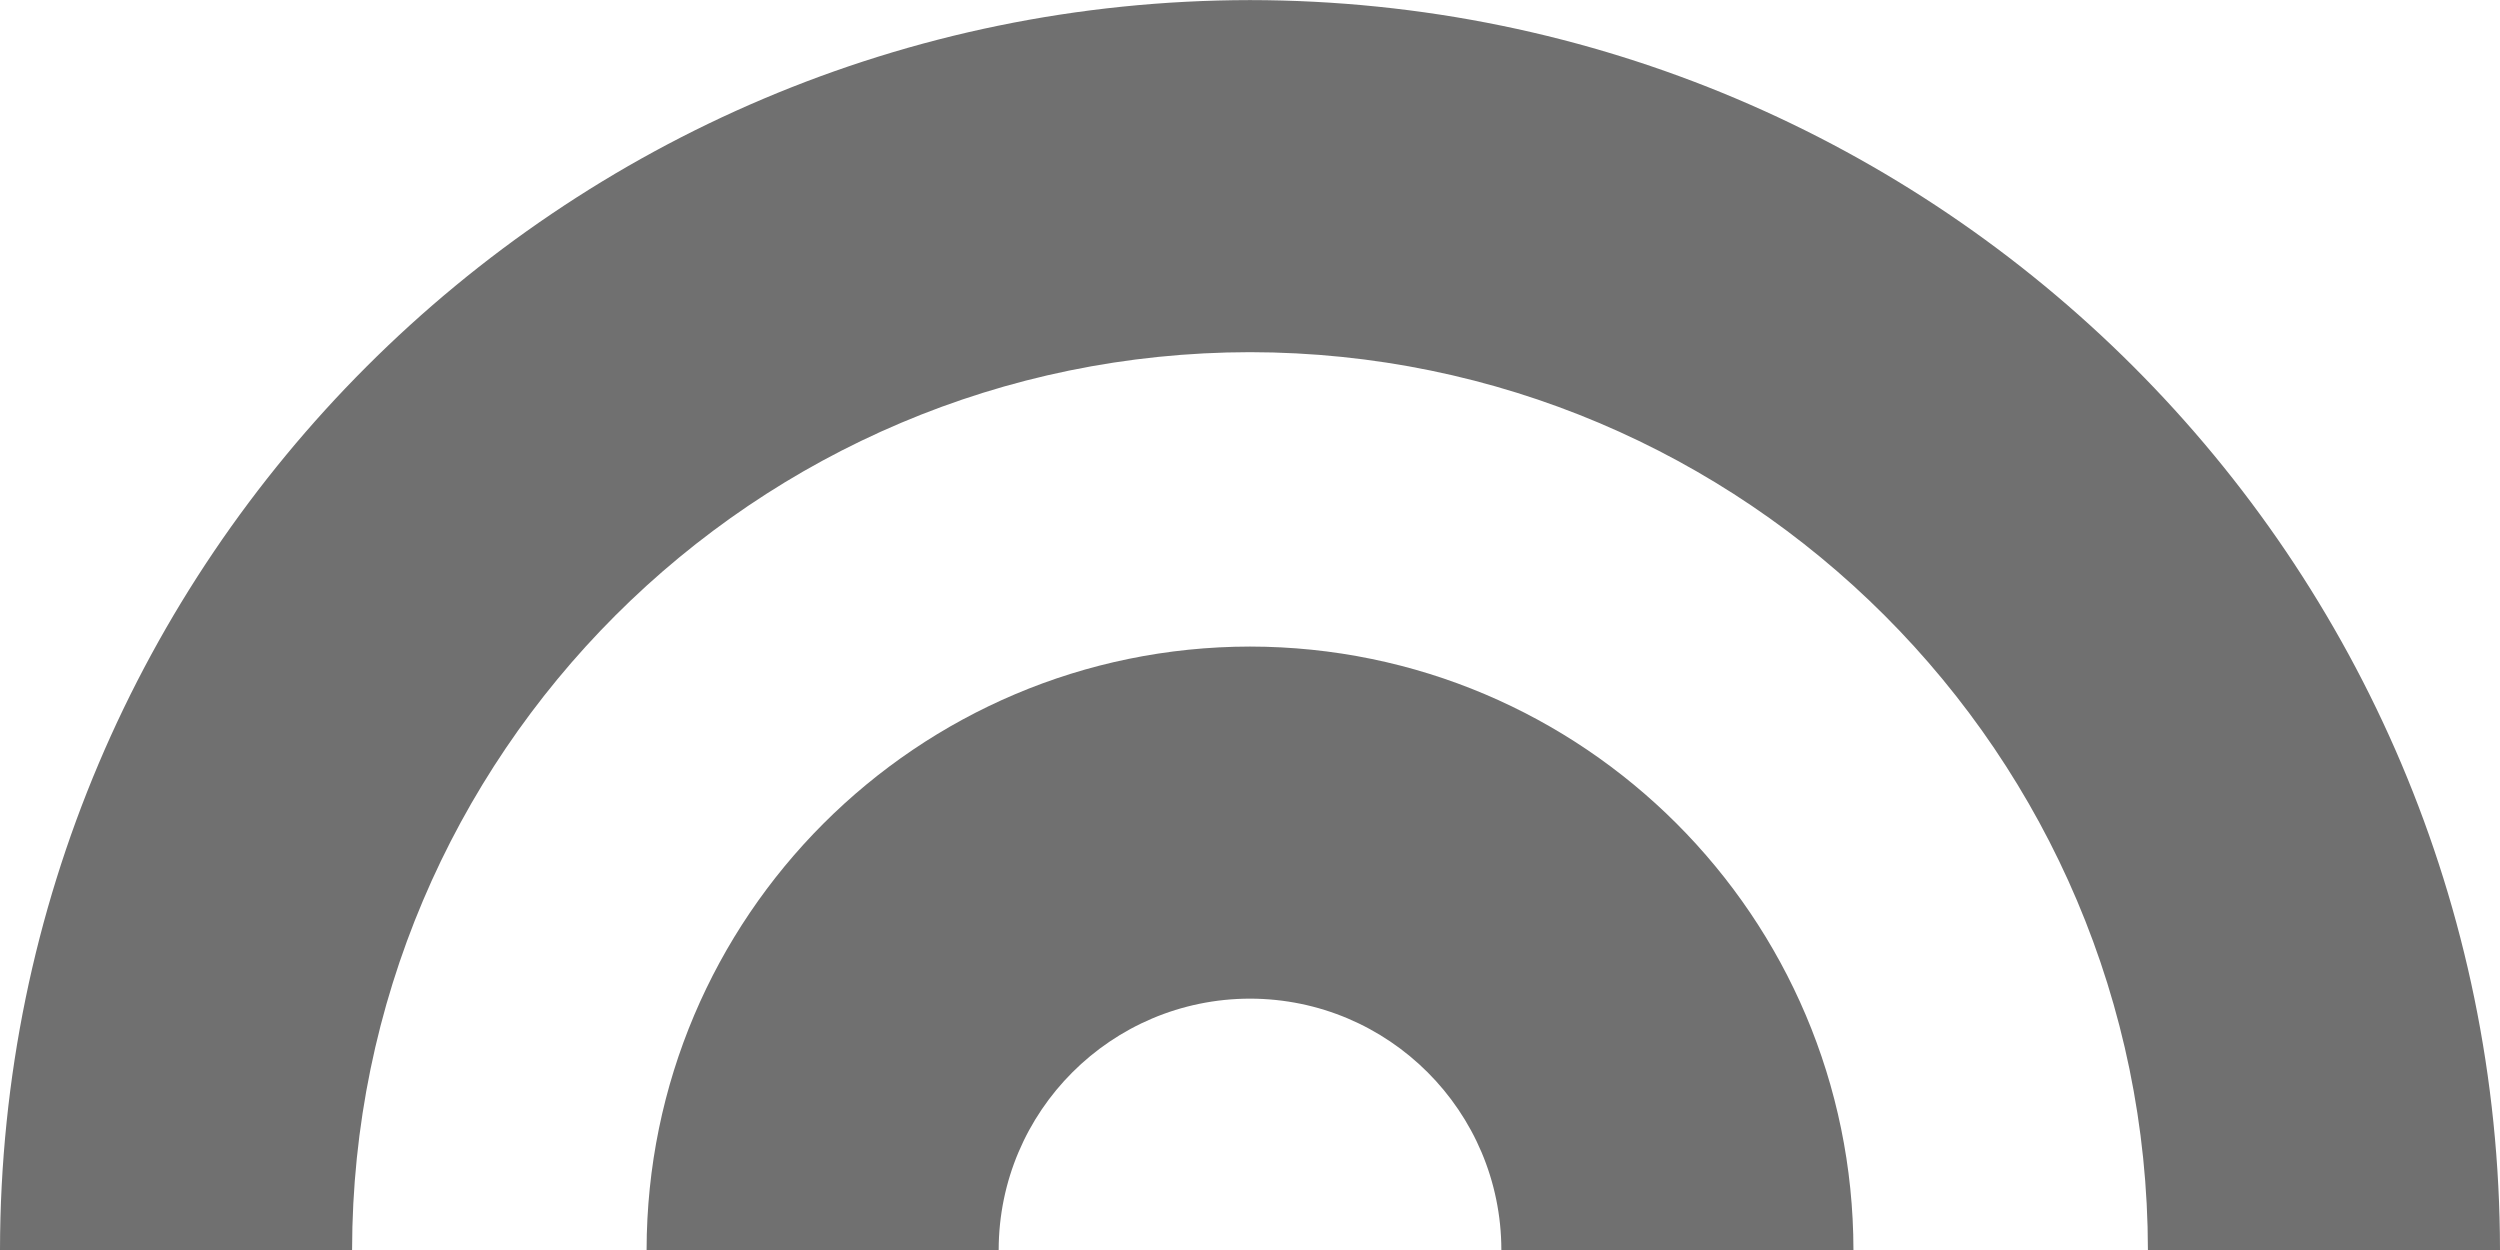
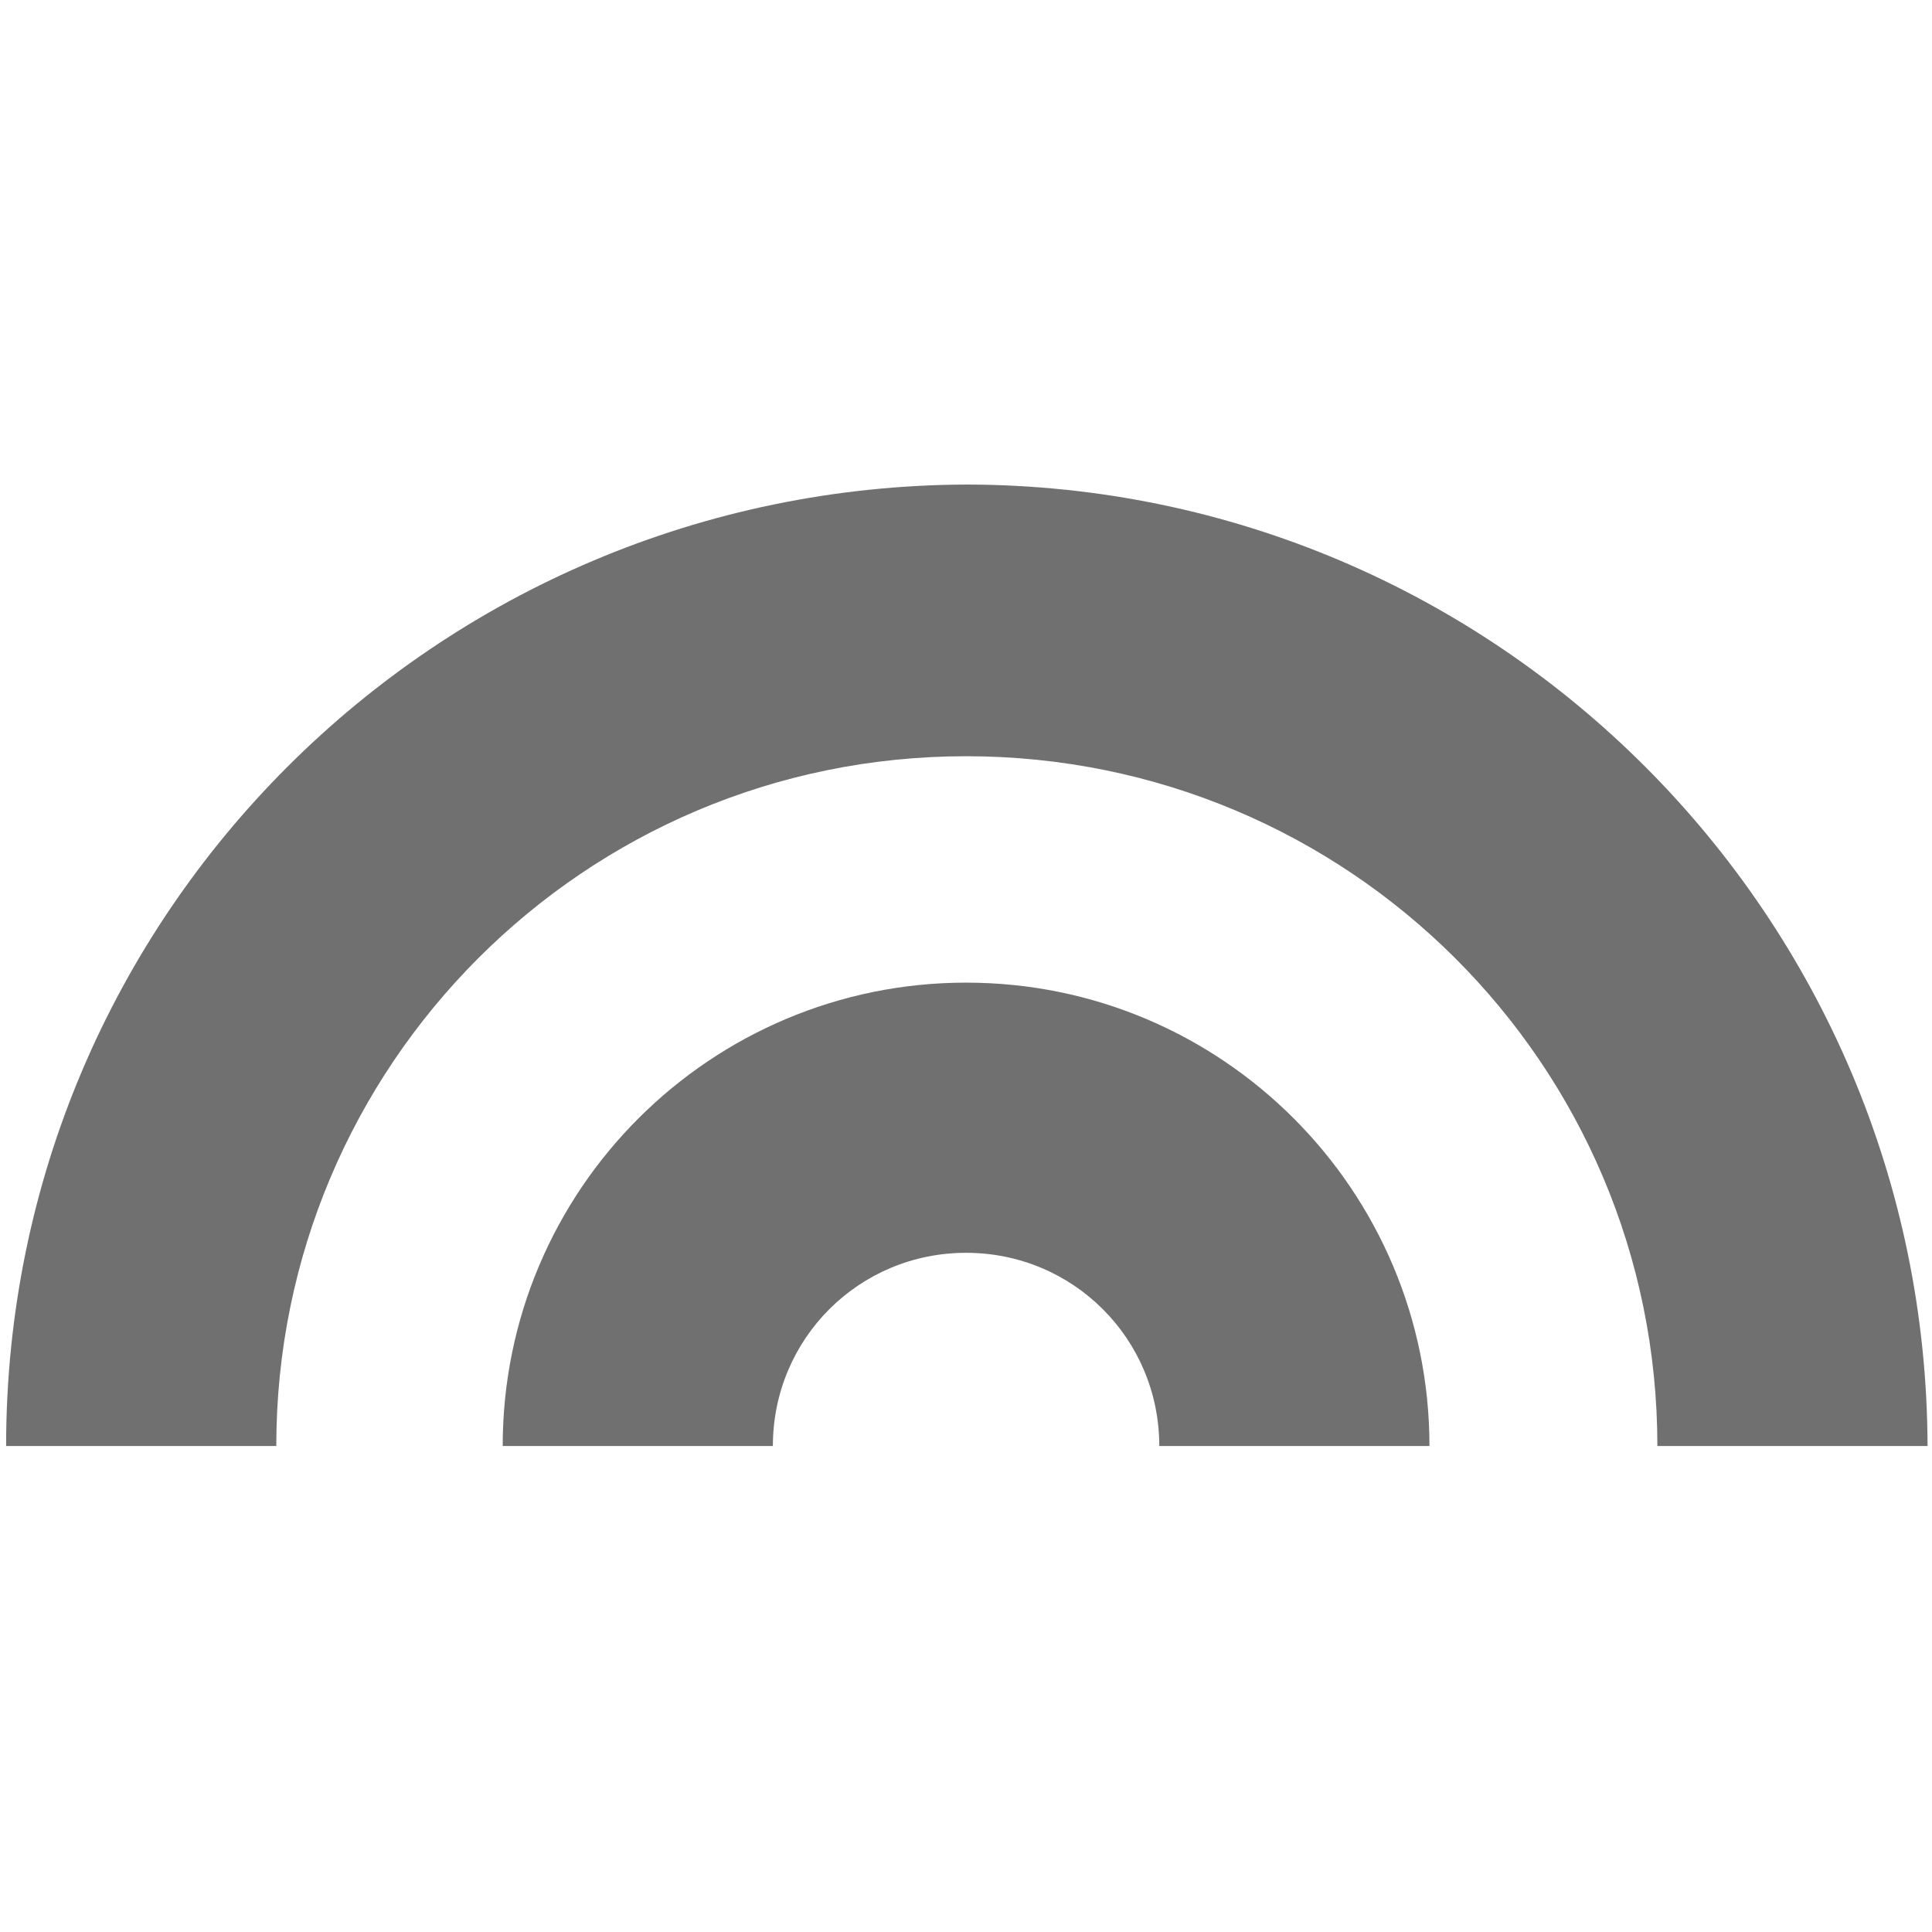
- <svg xmlns="http://www.w3.org/2000/svg" width="113.609" height="56.804" viewBox="0 0 113.609 56.804">
+ <svg xmlns="http://www.w3.org/2000/svg" version="1.1" id="Layer_1" x="0px" y="0px" viewBox="0 0 128 128" style="enable-background:new 0 0 128 128;" xml:space="preserve">
+   <style type="text/css">
+ 	.st0{fill:#707070;}
+ </style>
  <g transform="translate(-4971.195 -1167.598)">
-     <path d="M0,105.609v-16A40.851,40.851,0,0,0,40.8,48.8,40.851,40.851,0,0,0,0,8V-8A56.869,56.869,0,0,1,56.8,48.8,56.869,56.869,0,0,1,0,105.609Z" transform="translate(4979.195 1224.402) rotate(-90)" fill="#707070" />
-     <path d="M0,46.844v-16A11.435,11.435,0,0,0,11.422,19.422,11.435,11.435,0,0,0,0,8V-8A27.453,27.453,0,0,1,27.422,19.422,27.453,27.453,0,0,1,0,46.844Z" transform="translate(5008.578 1224.402) rotate(-90)" fill="#707070" />
+     <path class="st0" d="M5098.9,1263.4h-17.9c0-25.3-20.5-45.7-45.8-45.7c-25.3,0-45.7,20.5-45.7,45.7h-17.9   c0-35.2,28.5-63.6,63.7-63.7C5070.4,1199.8,5098.8,1228.3,5098.9,1263.4z" />
+     <path class="st0" d="M5065.9,1263.4H5048c0-7.1-5.7-12.8-12.8-12.8c-7.1,0-12.8,5.7-12.8,12.8h-17.9c0-17,13.8-30.7,30.7-30.7   C5052.2,1232.7,5065.9,1246.5,5065.9,1263.4z" />
  </g>
</svg>
